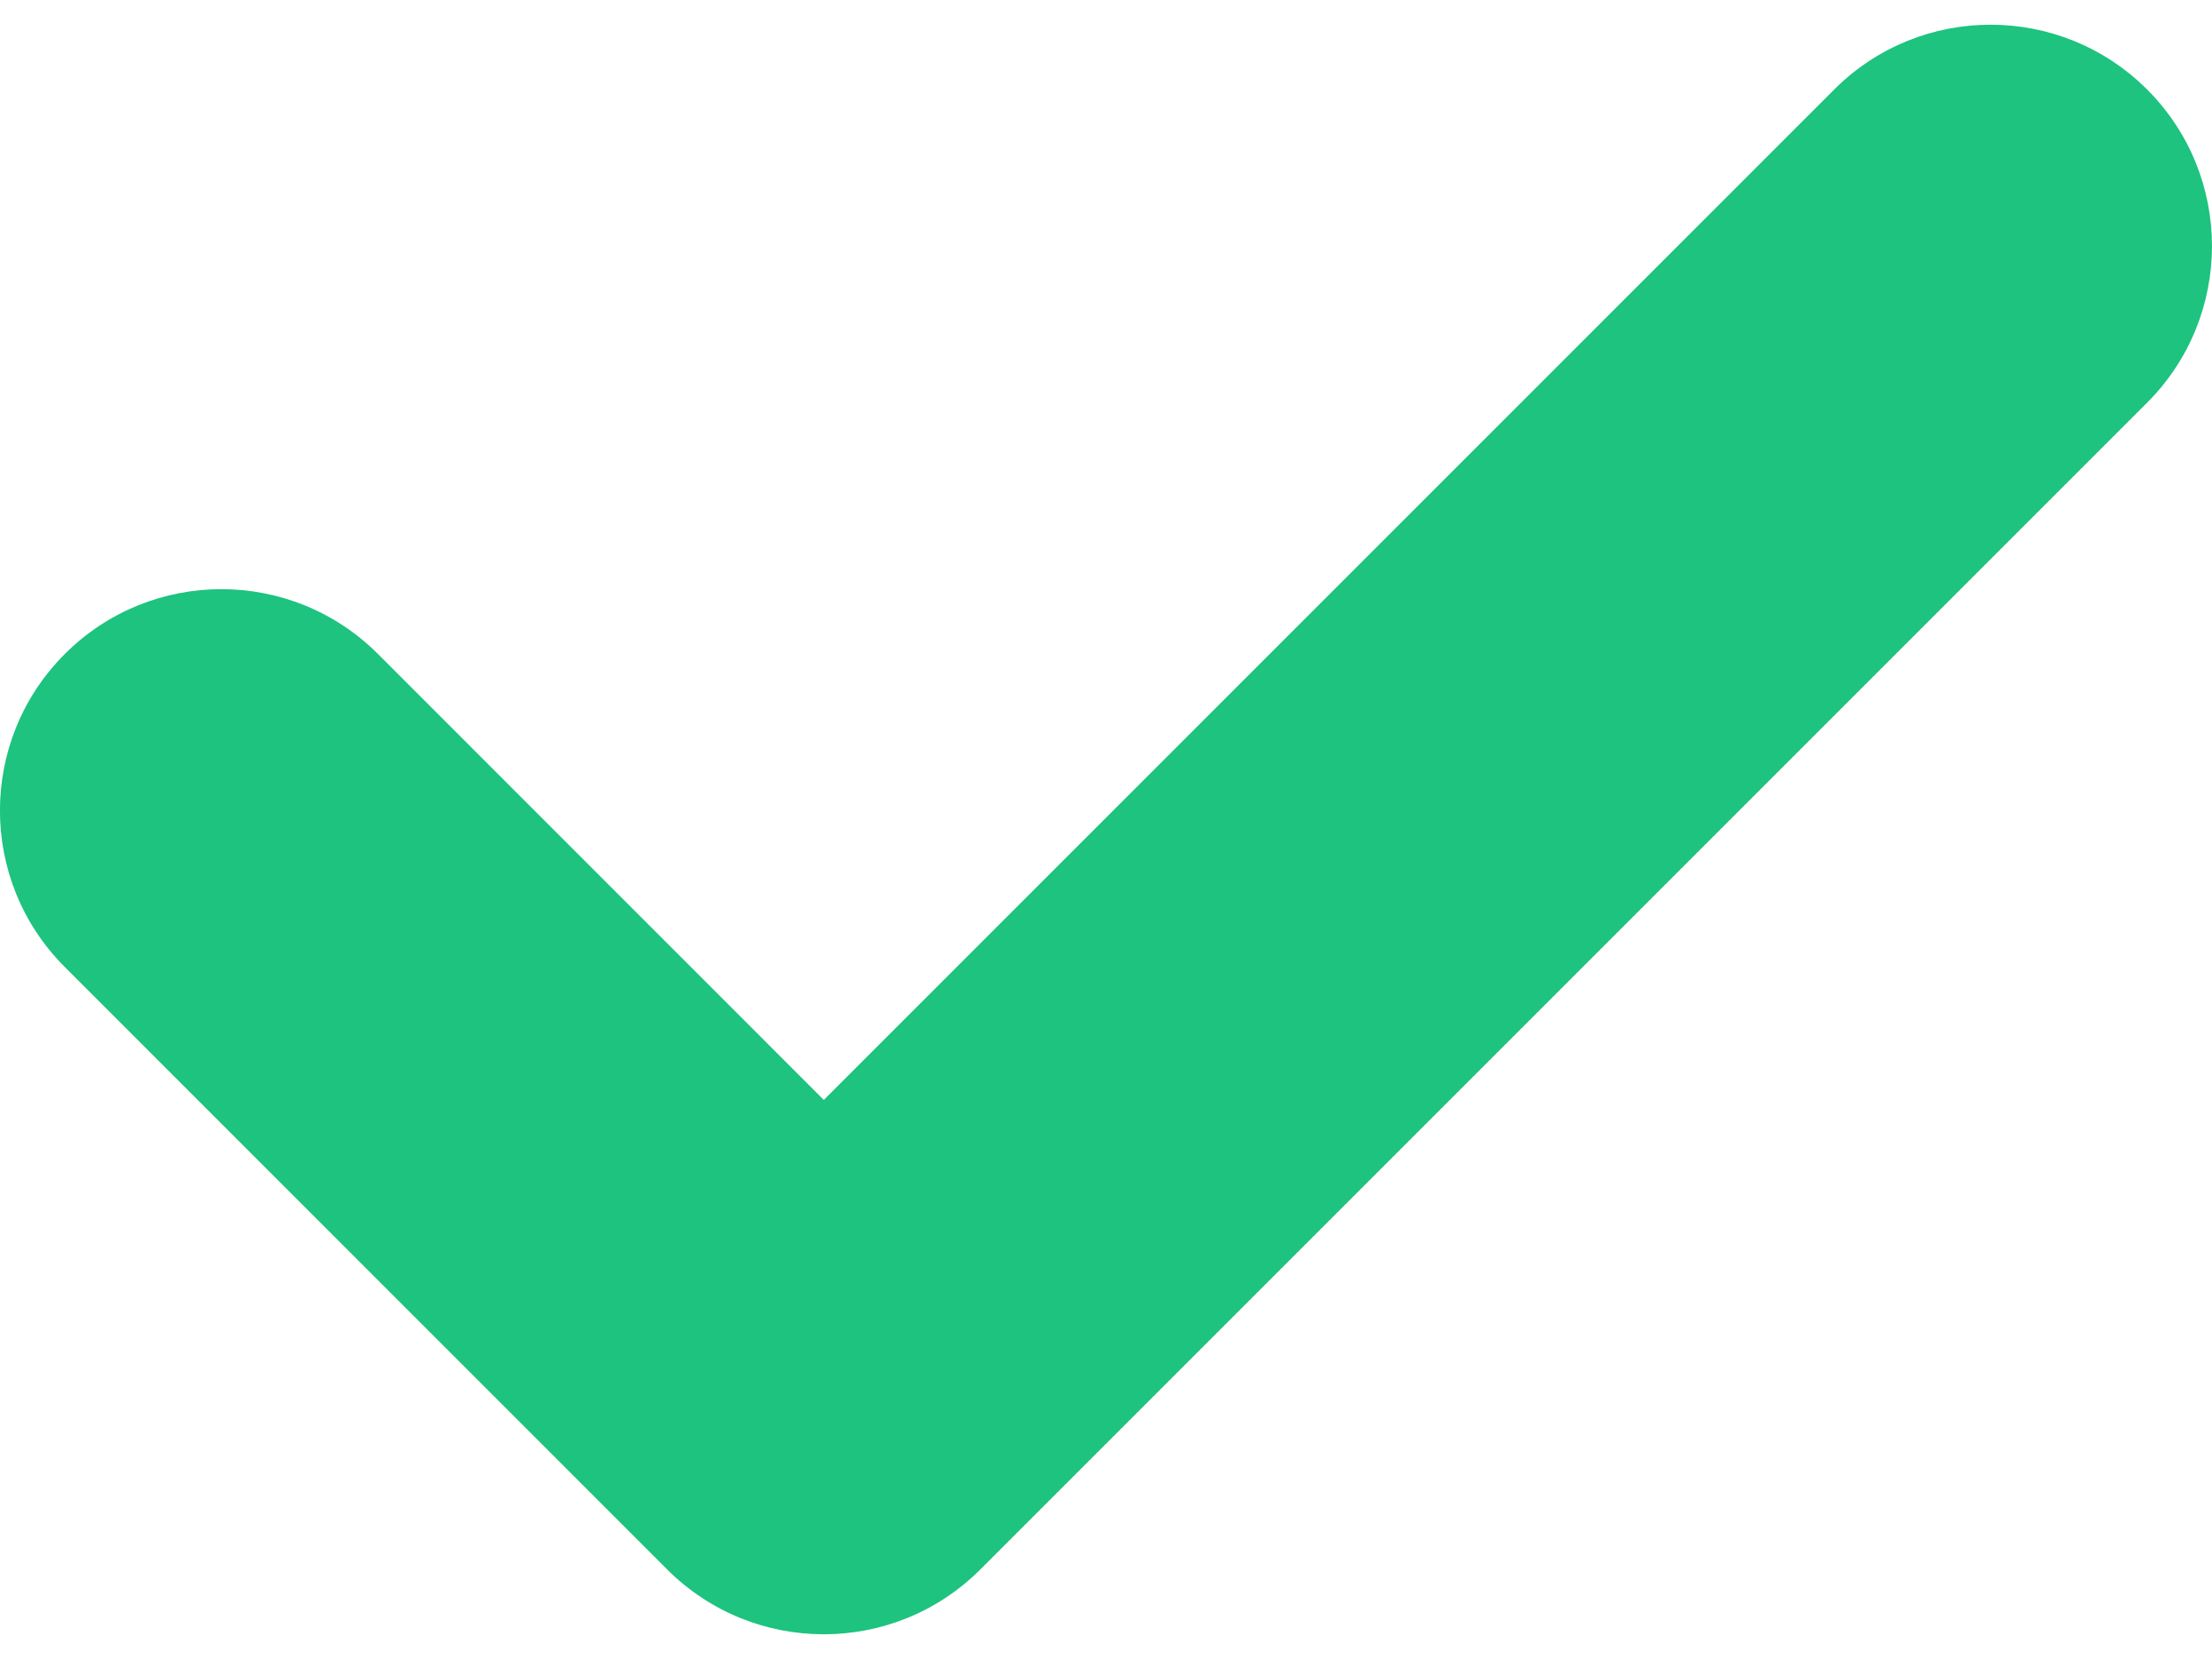
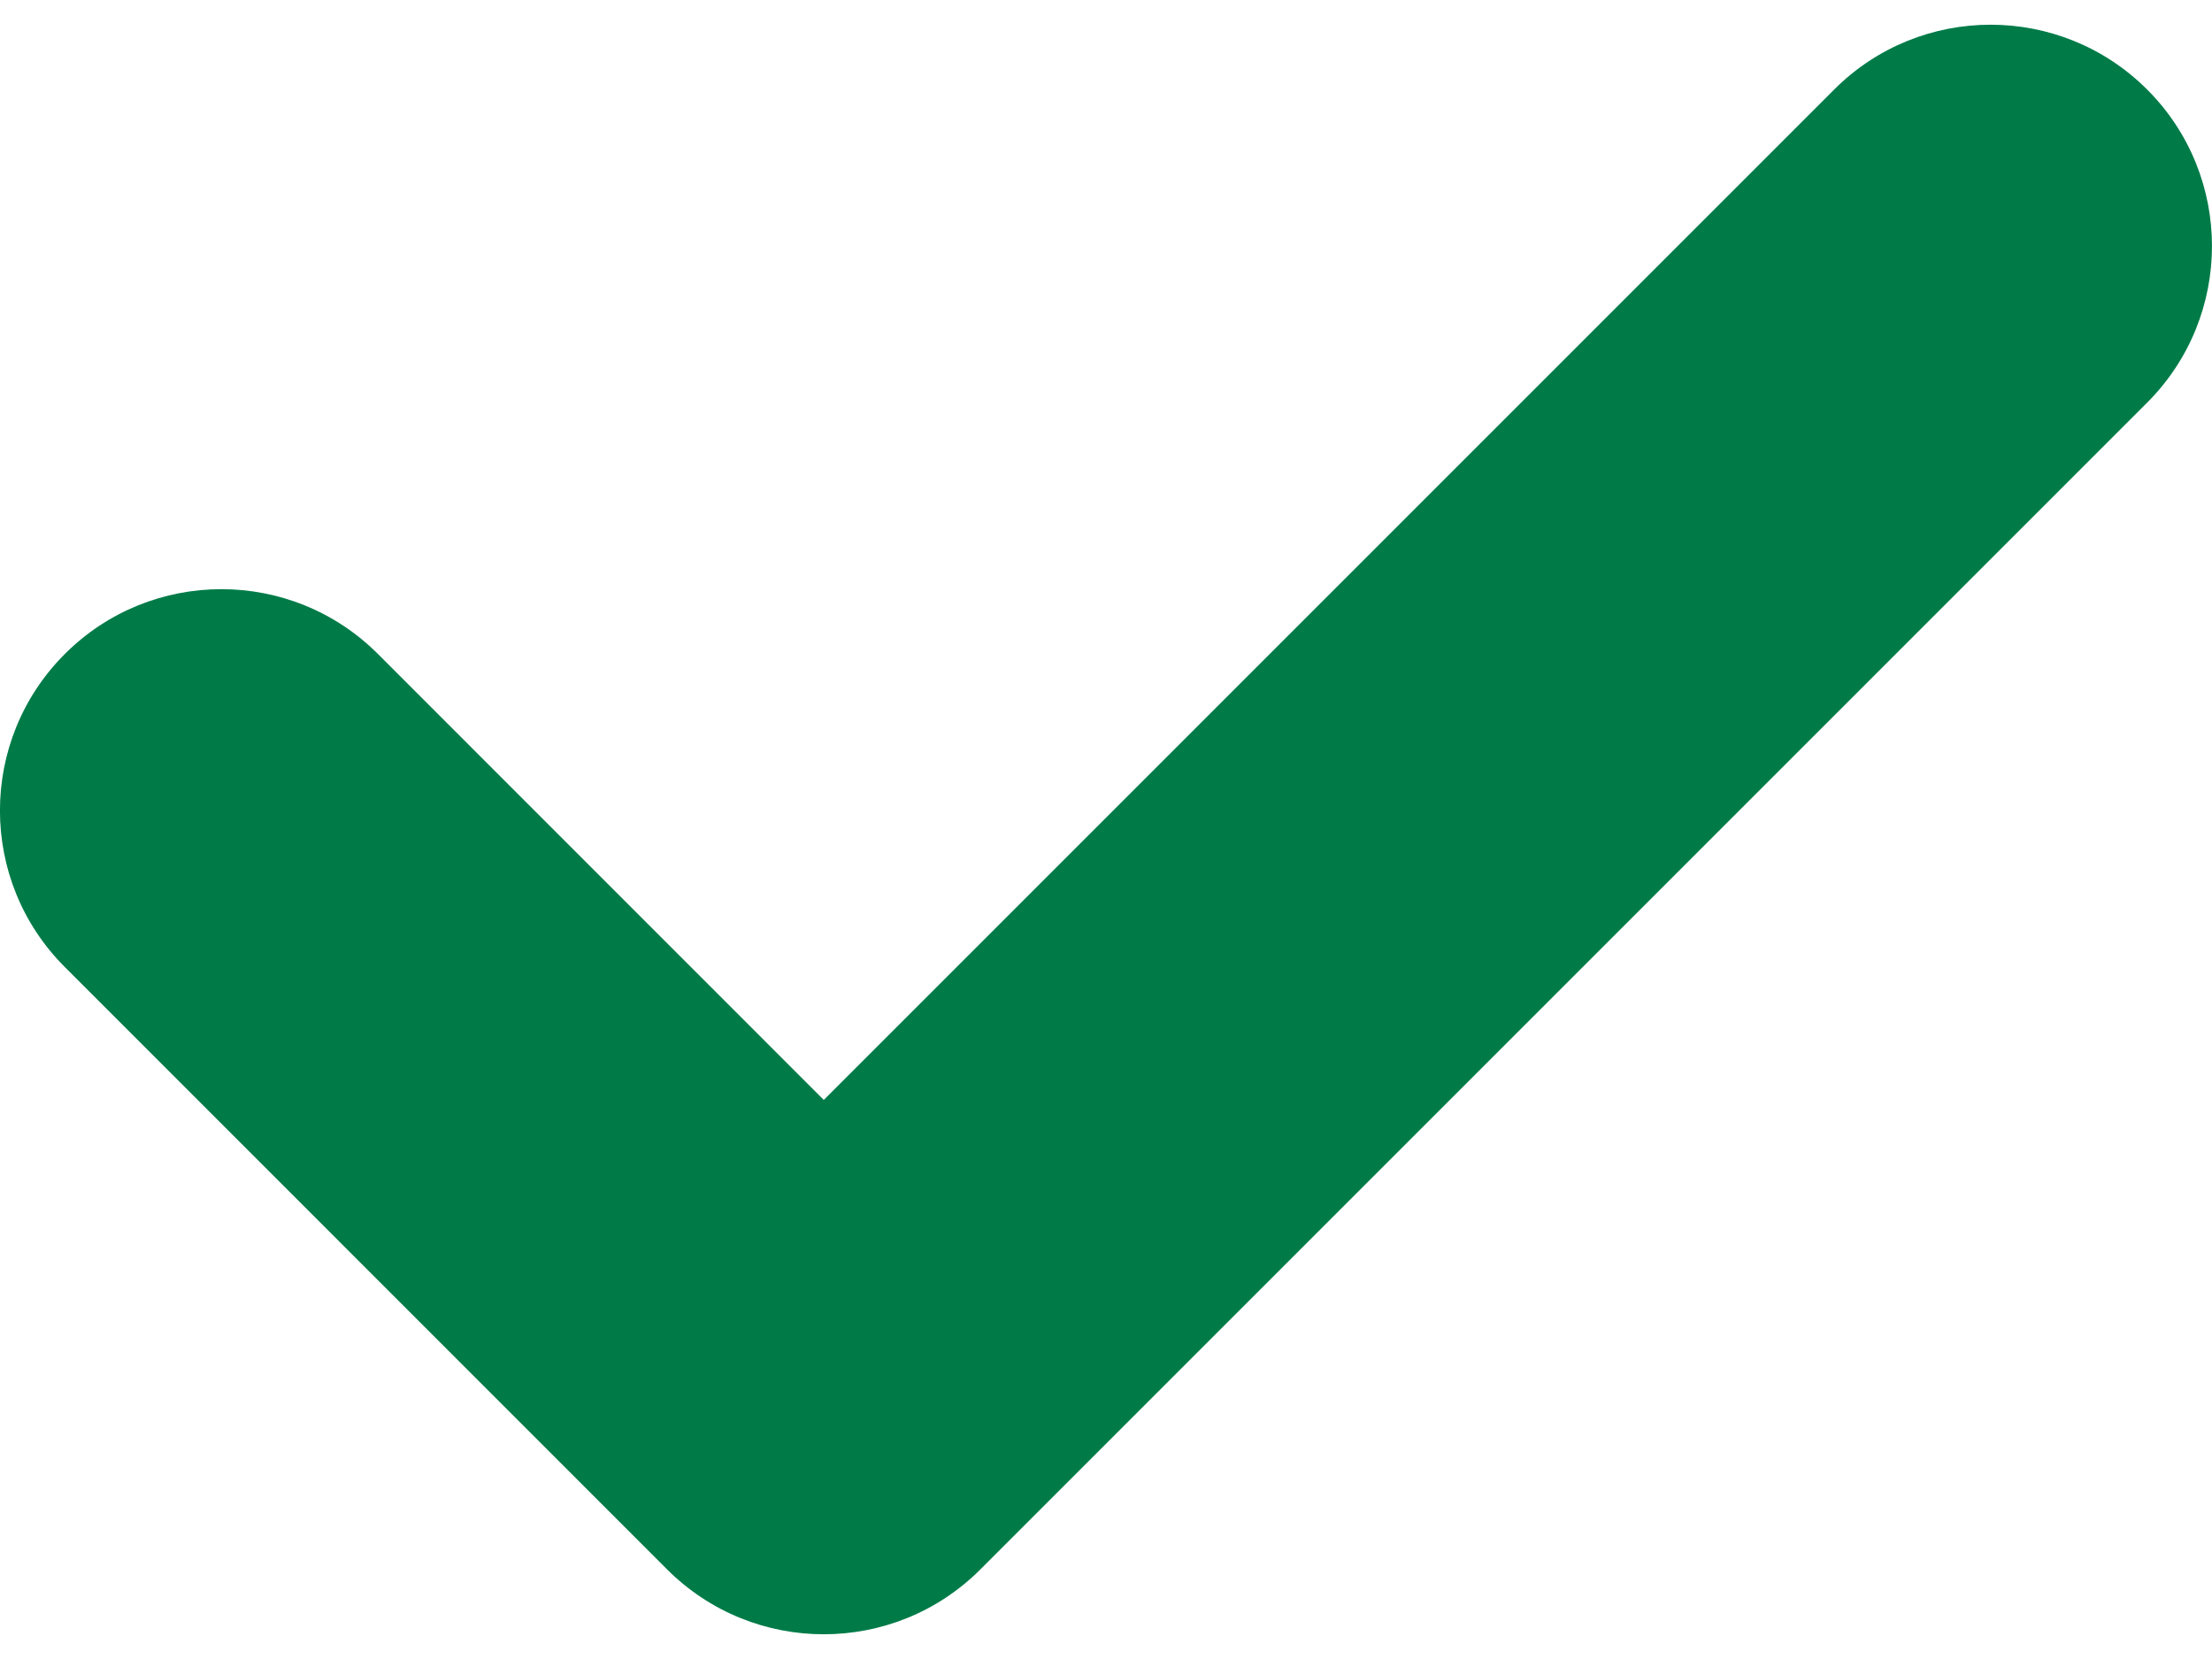
<svg xmlns="http://www.w3.org/2000/svg" width="24" height="18" viewBox="0 0 24 18" fill="none">
-   <path d="M23.297 4.368L10.636 17.029C9.698 17.966 8.178 17.966 7.239 17.029L0.703 10.492C-0.235 9.555 -0.235 8.034 0.703 7.096C1.641 6.158 3.162 6.158 4.1 7.095L8.938 11.934L19.9 0.972C20.838 0.033 22.359 0.034 23.297 0.972C24.234 1.909 24.234 3.43 23.297 4.368Z" fill="#1DC37E" />
+   <path d="M23.297 4.368L10.636 17.029C9.698 17.966 8.178 17.966 7.239 17.029L0.703 10.492C-0.235 9.555 -0.235 8.034 0.703 7.096C1.641 6.158 3.162 6.158 4.1 7.095L8.938 11.934L19.9 0.972C20.838 0.033 22.359 0.034 23.297 0.972C24.234 1.909 24.234 3.43 23.297 4.368Z" fill="#007B48" />
</svg>
